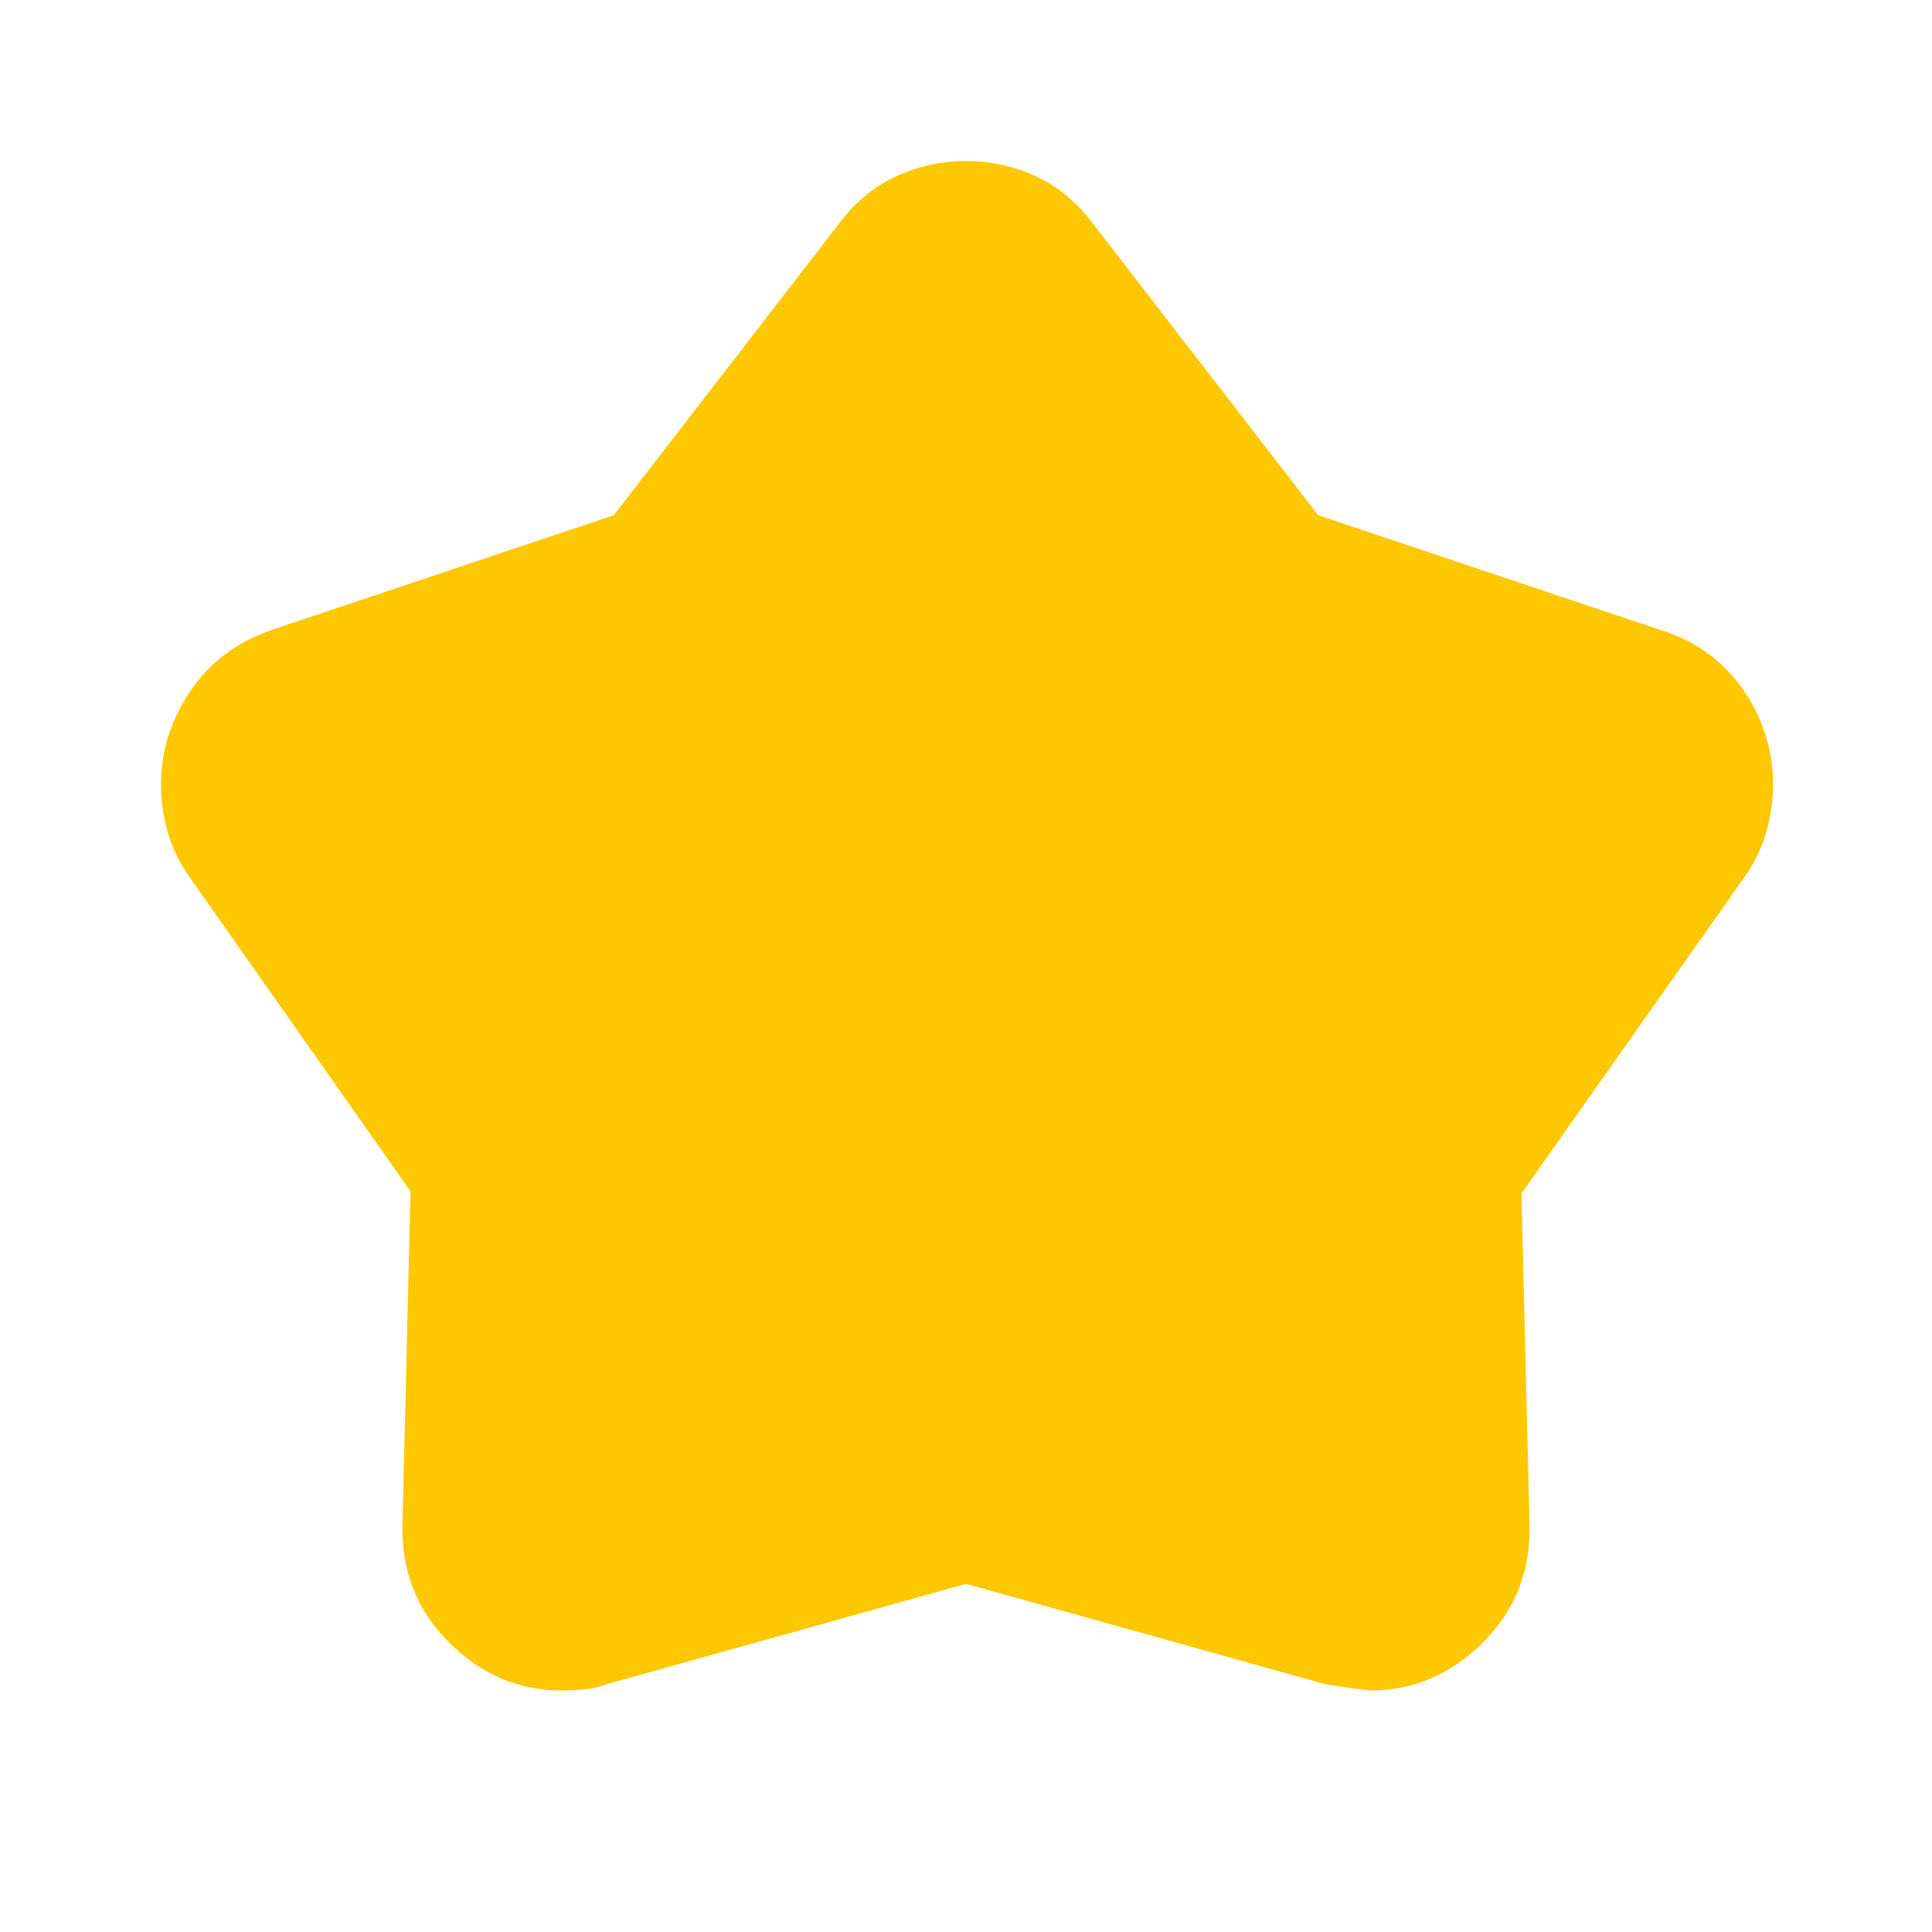
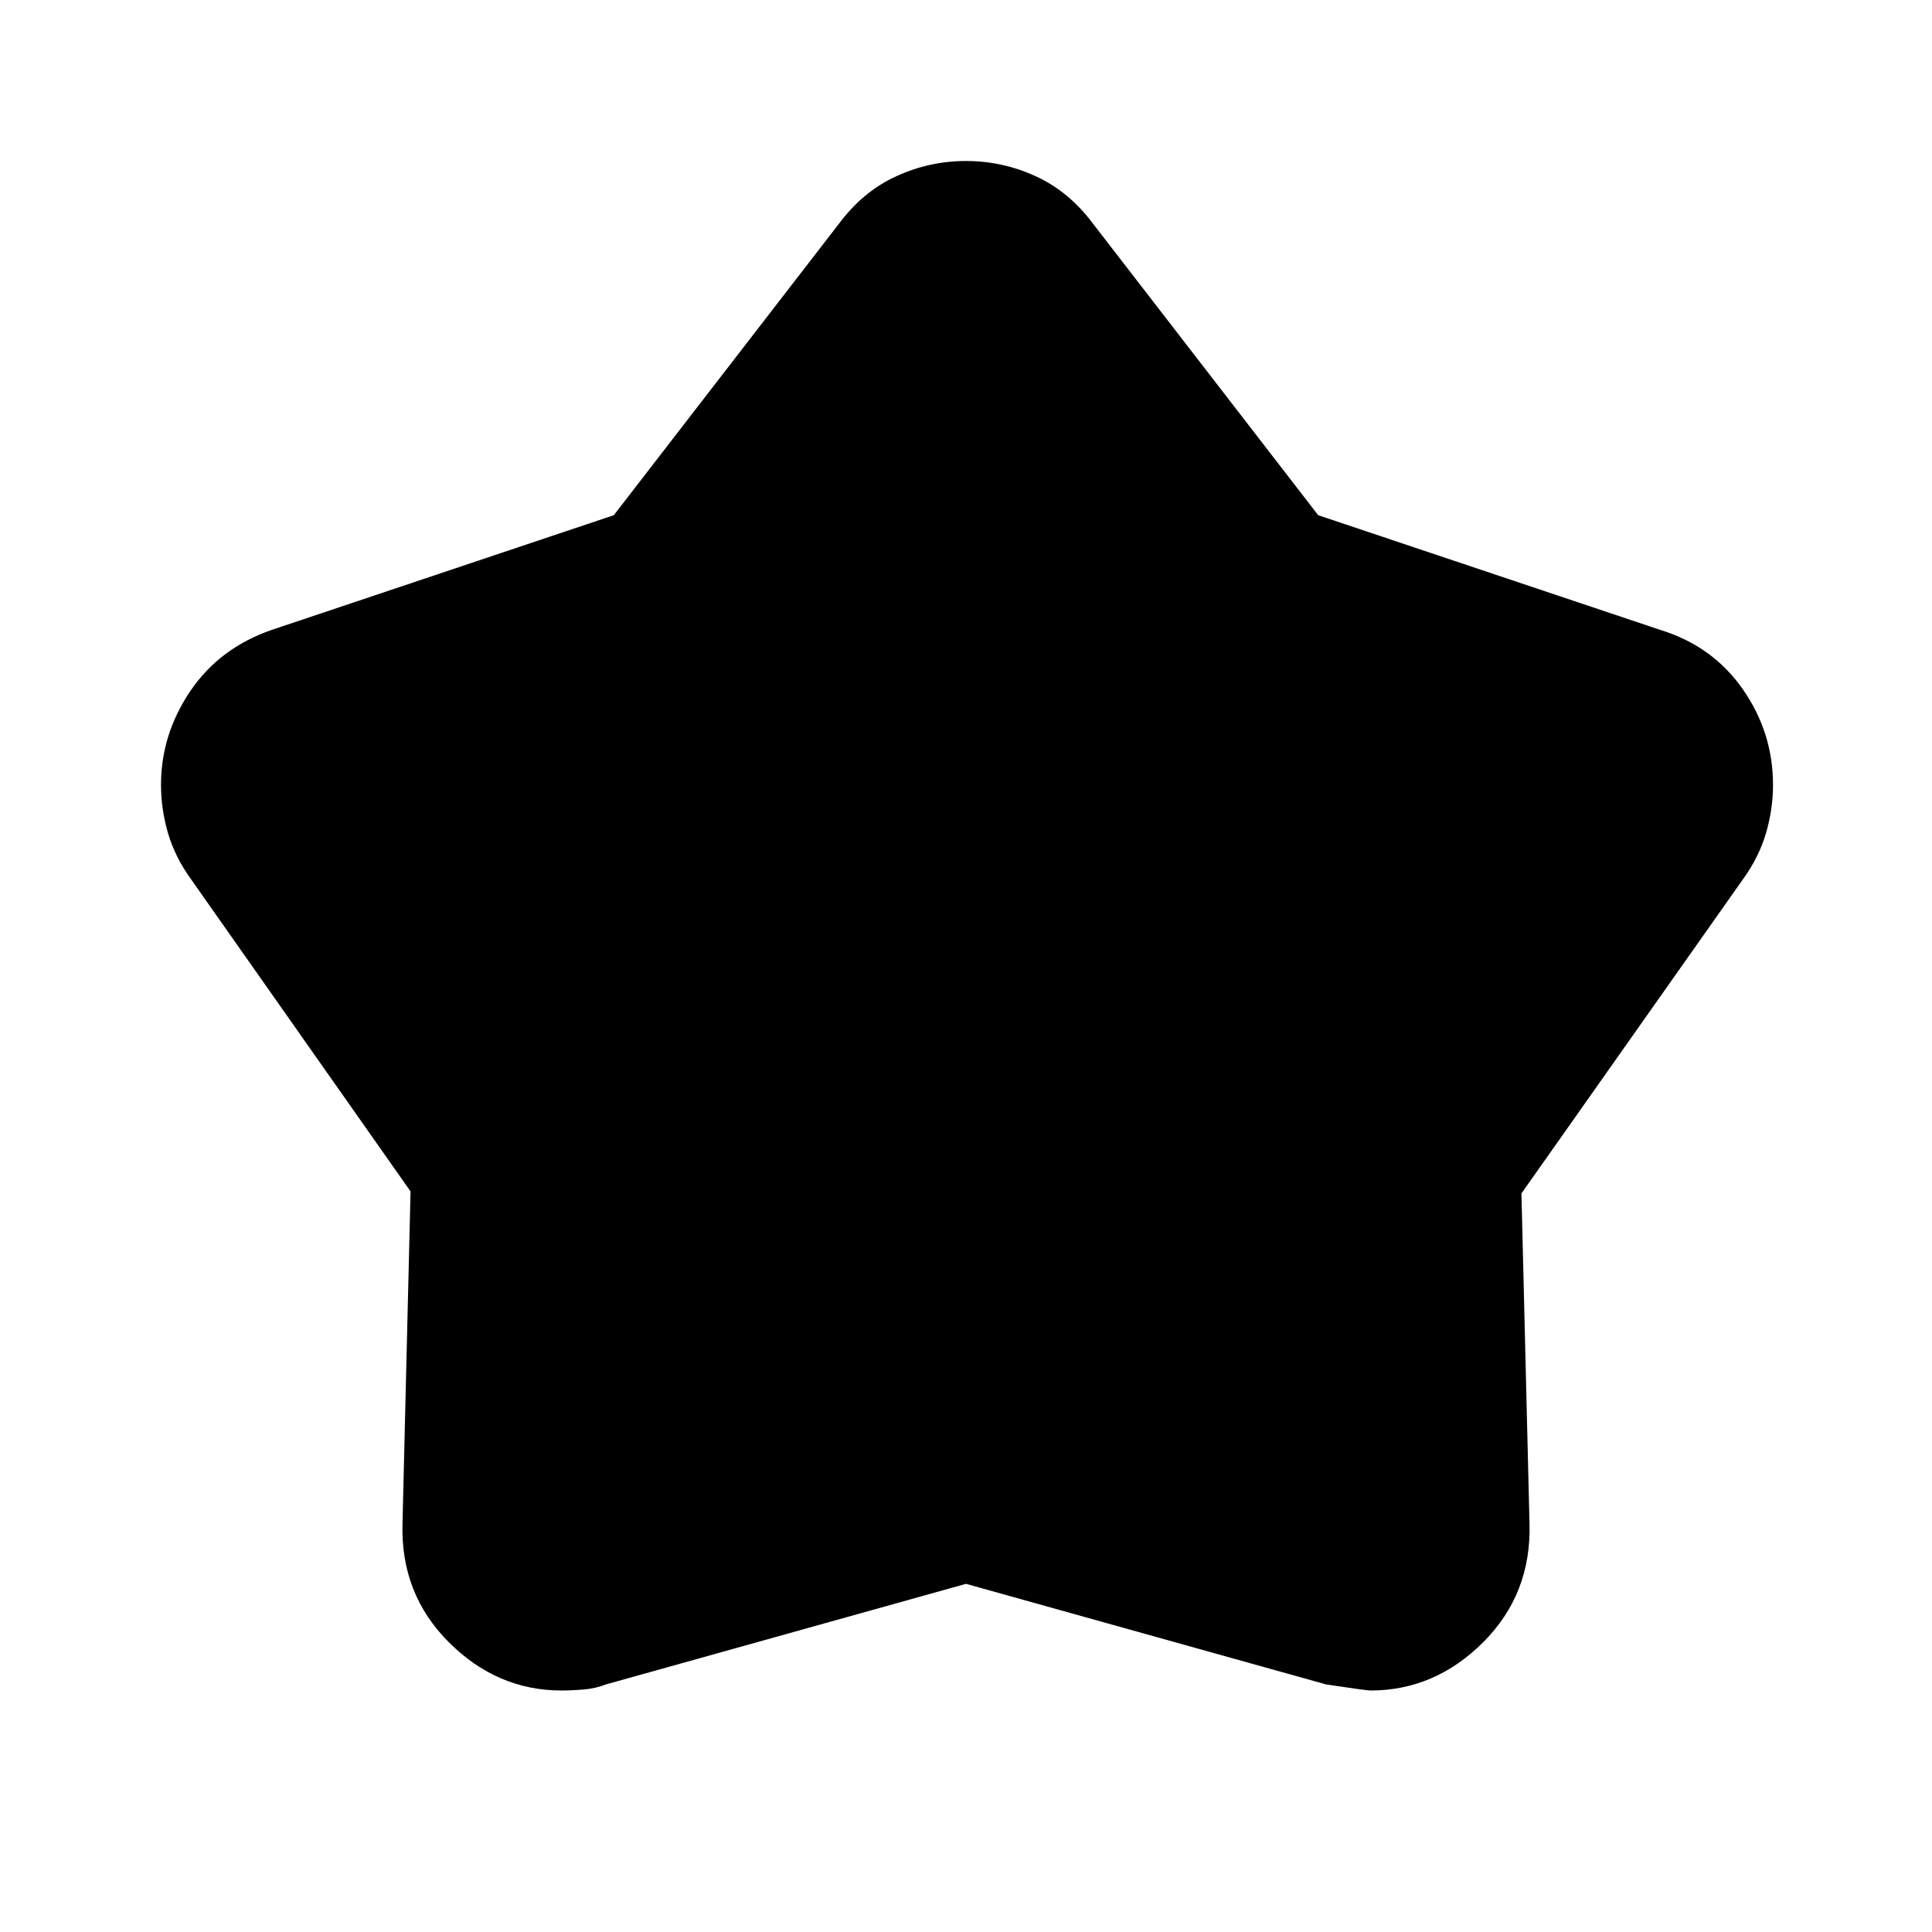
<svg xmlns="http://www.w3.org/2000/svg" width="24" height="24" viewBox="0 0 24 24" fill="none">
  <mask id="mask0_41_619" style="mask-type:alpha" maskUnits="userSpaceOnUse" x="0" y="0" width="24" height="24">
-     <rect width="24" height="24" fill="#FDC800" />
+     <rect width="24" height="24" fill="currentColor" />
  </mask>
  <g mask="url(#mask0_41_619)">
-     <path d="M7.625 6.4L10.425 2.775C10.625 2.508 10.863 2.312 11.137 2.188C11.412 2.062 11.7 2 12 2C12.3 2 12.588 2.062 12.863 2.188C13.137 2.312 13.375 2.508 13.575 2.775L16.375 6.4L20.625 7.825C21.058 7.958 21.4 8.204 21.65 8.562C21.9 8.921 22.025 9.317 22.025 9.75C22.025 9.95 21.996 10.15 21.938 10.35C21.879 10.55 21.783 10.742 21.65 10.925L18.9 14.825L19 18.925C19.017 19.508 18.825 20 18.425 20.4C18.025 20.8 17.558 21 17.025 21C16.992 21 16.808 20.975 16.475 20.925L12 19.675L7.525 20.925C7.442 20.958 7.35 20.979 7.25 20.988C7.15 20.996 7.058 21 6.975 21C6.442 21 5.975 20.8 5.575 20.4C5.175 20 4.983 19.508 5 18.925L5.1 14.8L2.375 10.925C2.242 10.742 2.146 10.55 2.087 10.35C2.029 10.15 2 9.95 2 9.75C2 9.333 2.121 8.946 2.362 8.588C2.604 8.229 2.942 7.975 3.375 7.825L7.625 6.4Z" fill="#FDC800" />
+     <path d="M7.625 6.4L10.425 2.775C10.625 2.508 10.863 2.312 11.137 2.188C11.412 2.062 11.7 2 12 2C12.3 2 12.588 2.062 12.863 2.188C13.137 2.312 13.375 2.508 13.575 2.775L16.375 6.4L20.625 7.825C21.058 7.958 21.4 8.204 21.65 8.562C21.9 8.921 22.025 9.317 22.025 9.75C22.025 9.95 21.996 10.15 21.938 10.35C21.879 10.55 21.783 10.742 21.65 10.925L18.9 14.825L19 18.925C19.017 19.508 18.825 20 18.425 20.4C18.025 20.8 17.558 21 17.025 21C16.992 21 16.808 20.975 16.475 20.925L12 19.675L7.525 20.925C7.442 20.958 7.35 20.979 7.25 20.988C7.15 20.996 7.058 21 6.975 21C6.442 21 5.975 20.8 5.575 20.4C5.175 20 4.983 19.508 5 18.925L5.1 14.8L2.375 10.925C2.242 10.742 2.146 10.55 2.087 10.35C2.029 10.15 2 9.95 2 9.75C2 9.333 2.121 8.946 2.362 8.588C2.604 8.229 2.942 7.975 3.375 7.825L7.625 6.4Z" fill="currentColor" />
  </g>
</svg>
